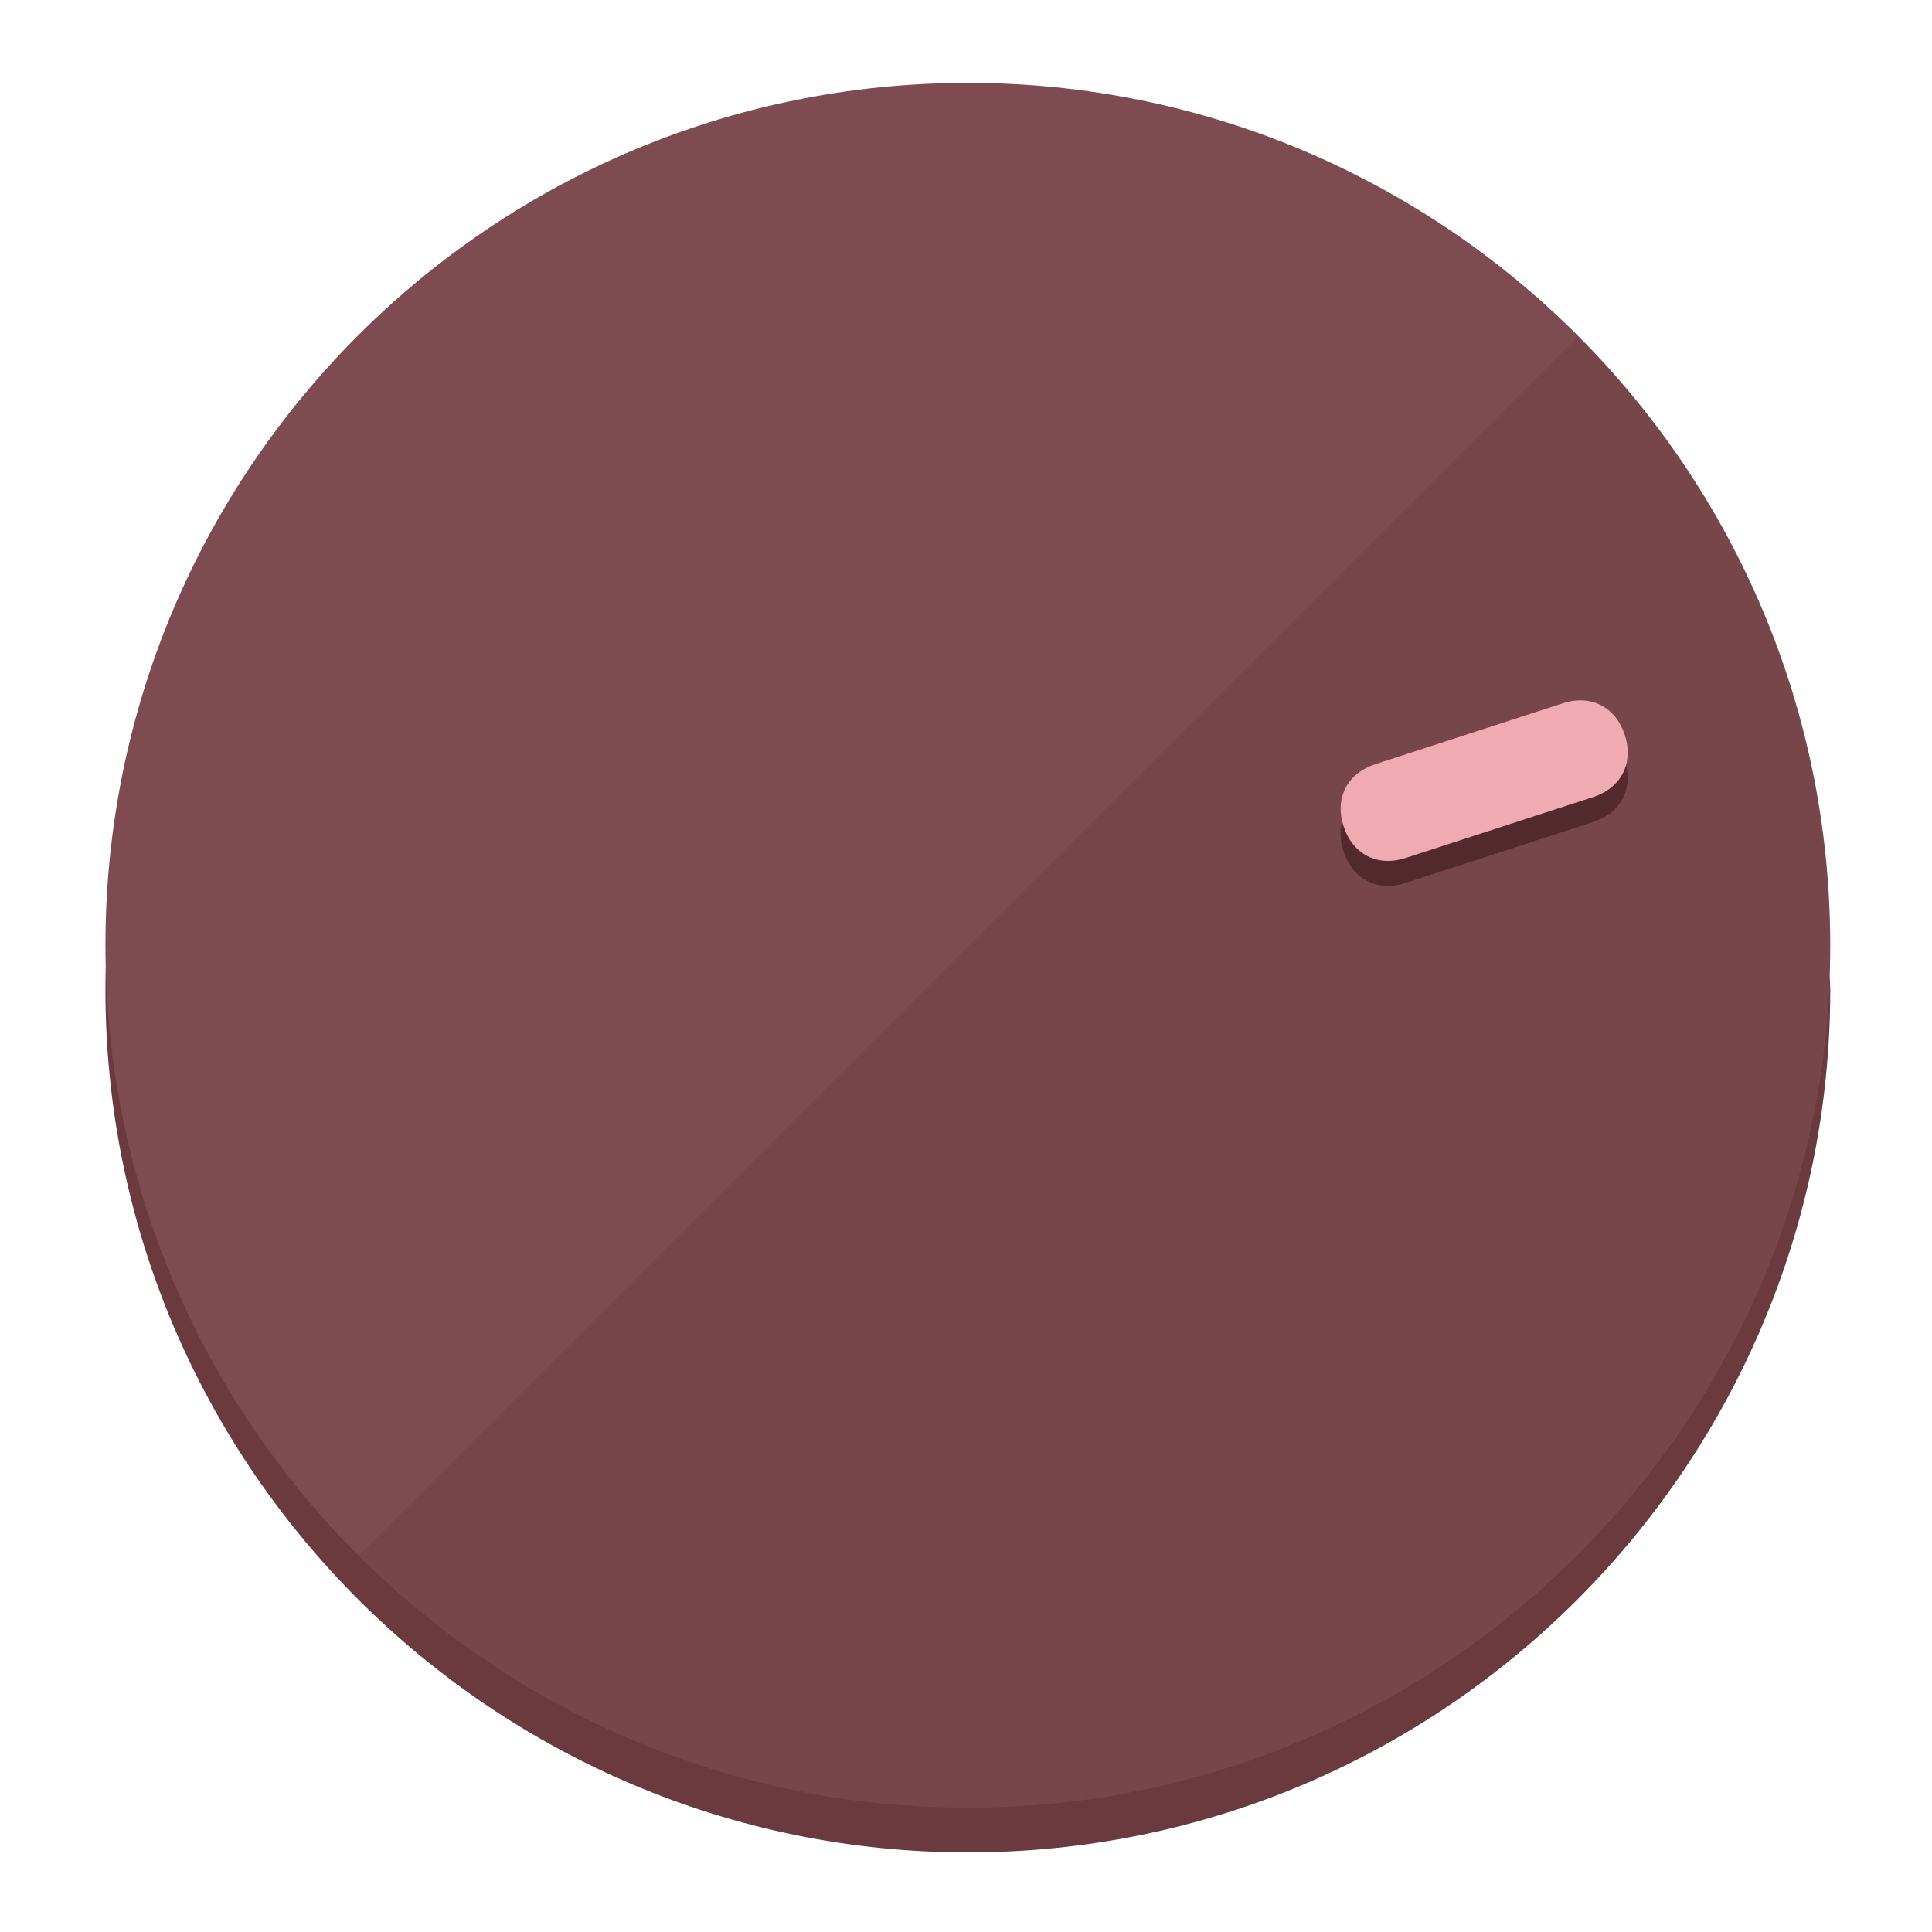
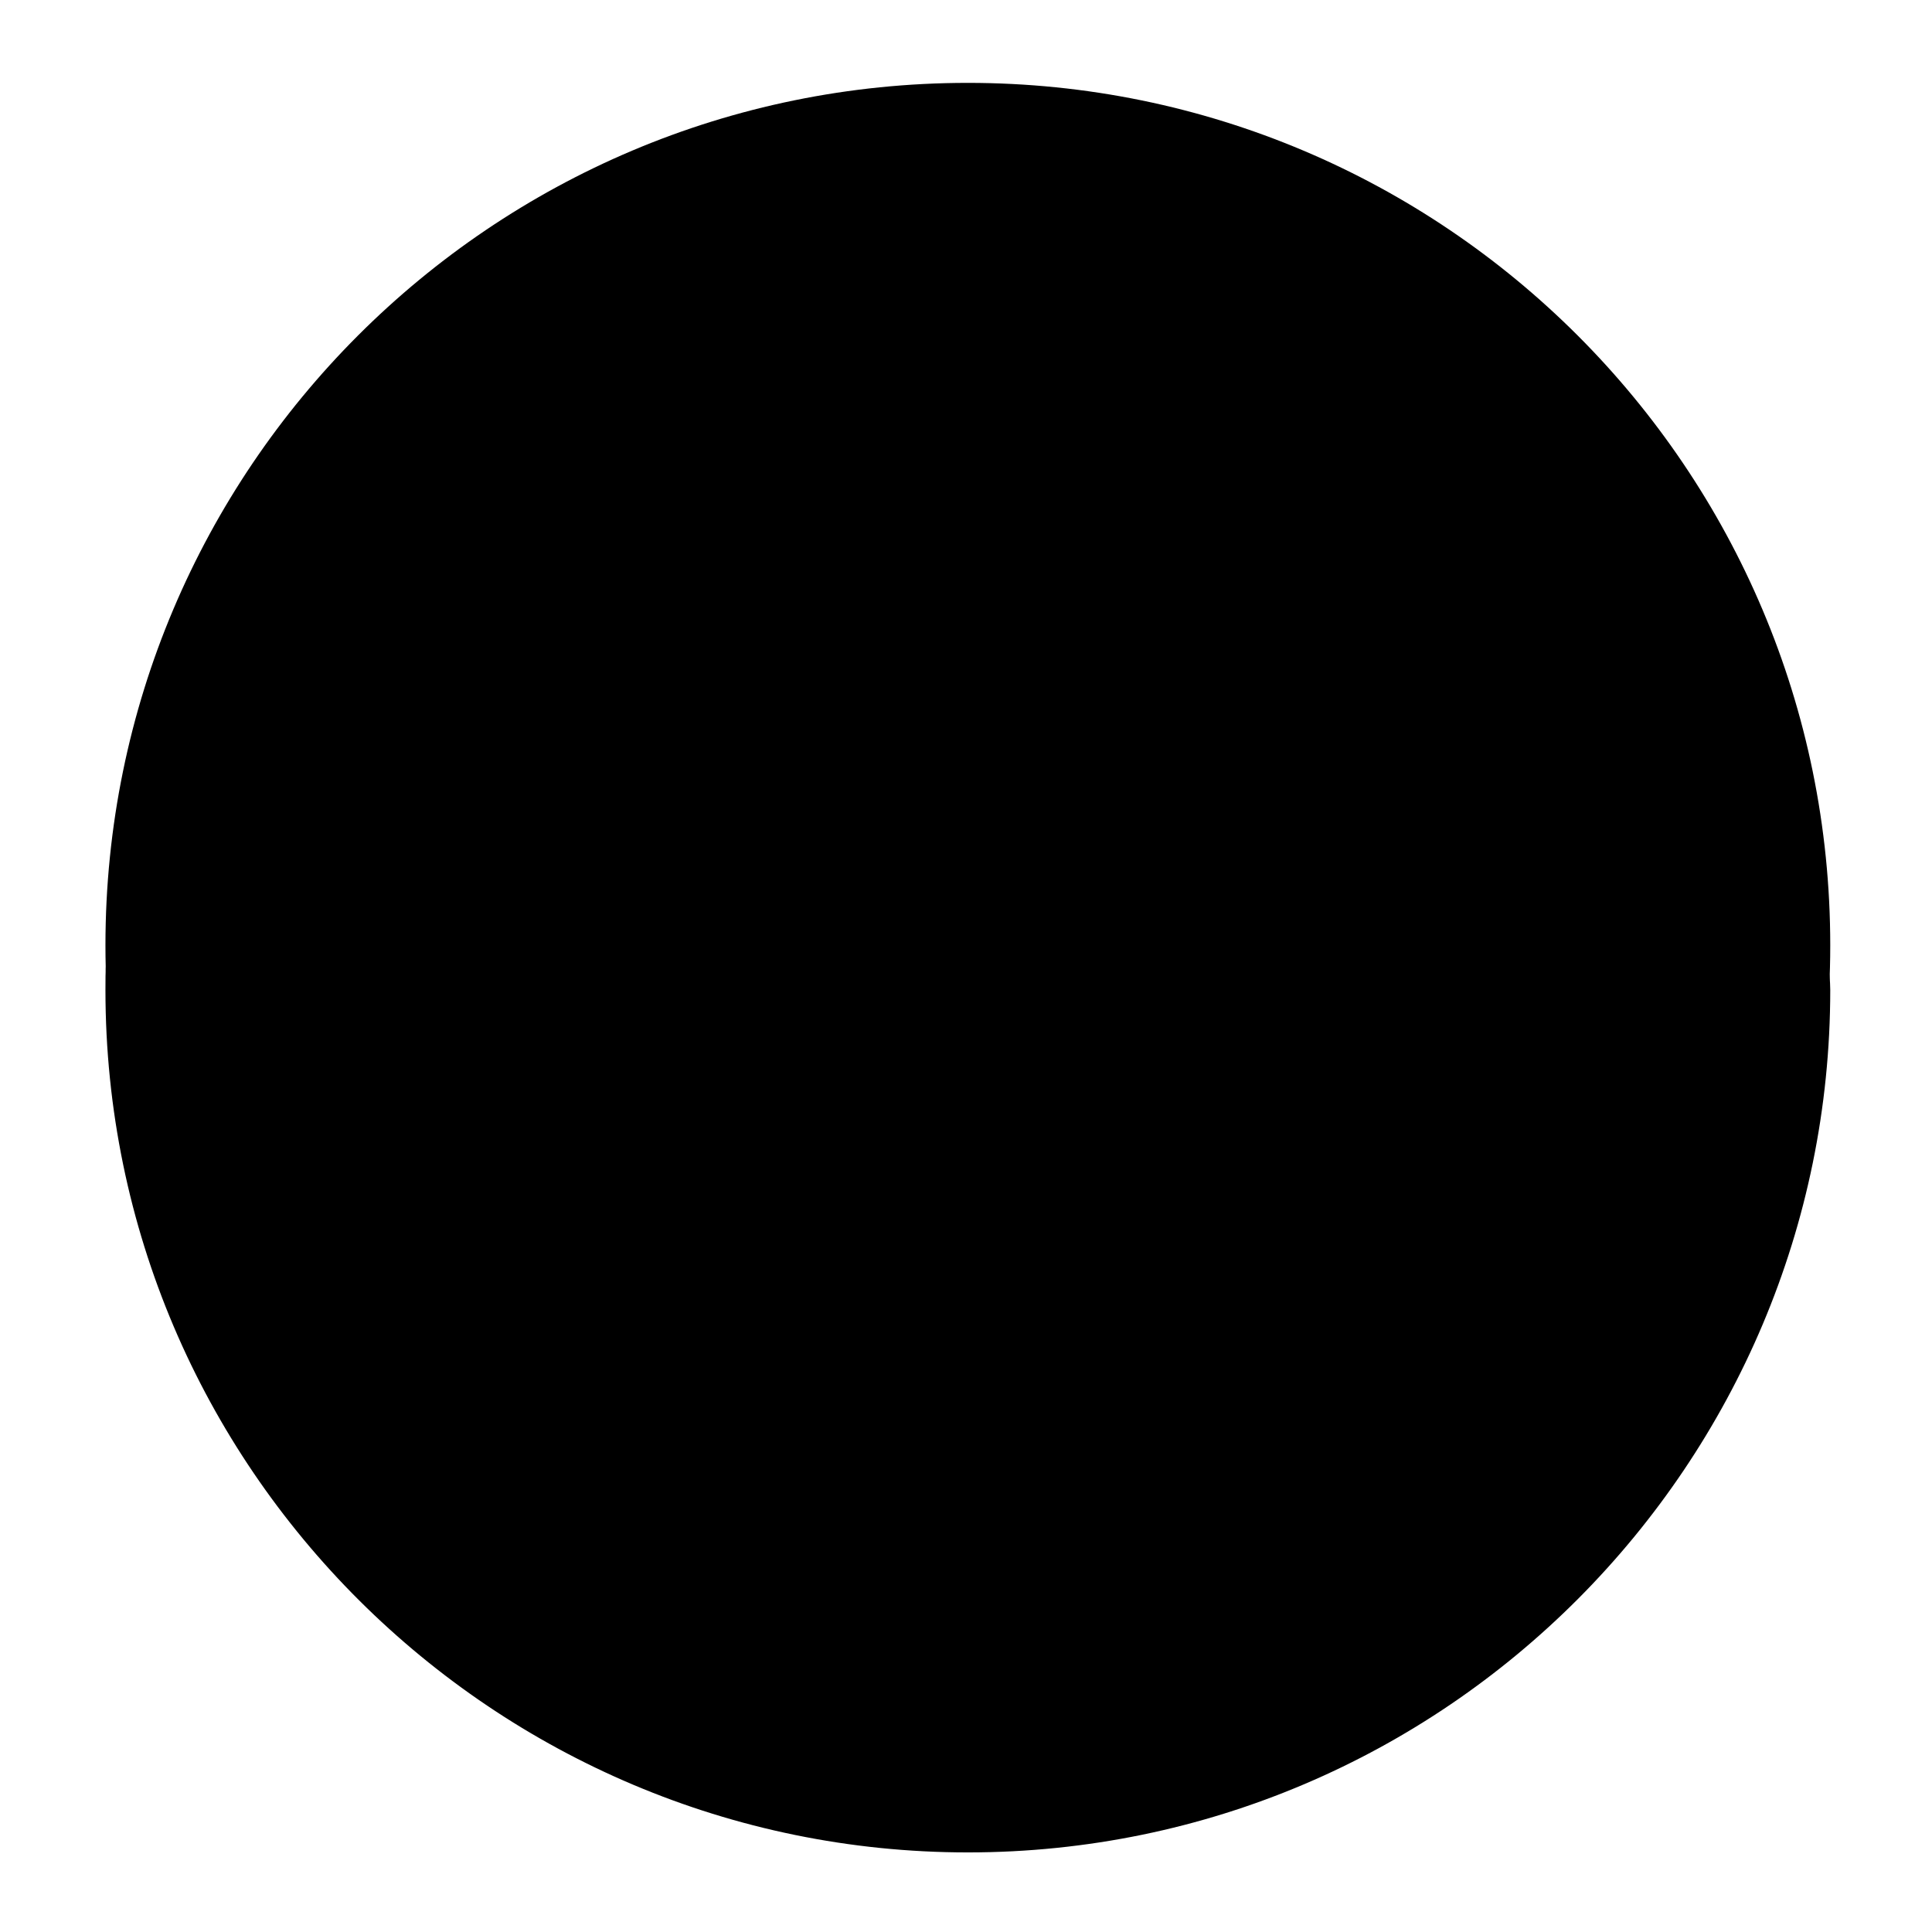
<svg xmlns="http://www.w3.org/2000/svg" height="120px" width="120px" version="1.1" id="Layer_1" viewBox="0 0 496.8 496.8" xml:space="preserve">
  <defs id="defs23" />
  <g id="g3158">
-     <path style="display:inline;fill:#6B3A3F;fill-opacity:1;stroke-width:1.584" d="m 248.875,445.92 c 116.582,0 212.89,-91.238 220.493,-205.286 0,5.069 1.267,8.87 1.267,13.939 0,121.651 -98.842,221.76 -221.76,221.76 -121.651,0 -221.76,-98.842 -221.76,-221.76 0,-5.069 0,-8.87 1.267,-13.939 7.603,114.048 103.91,205.286 220.493,205.286 z" id="path8" />
-     <circle style="display:inline;fill:#7D4B51;fill-opacity:1;stroke-width:1.584" cx="248.875" cy="243.071" r="221.76" id="circle12" />
-     <path style="display:inline;fill:#52292D;fill-opacity:0.154;stroke-width:1.587" d="m 405.744,86.606 c 86.308,86.308 86.308,227.193 0,313.5 -86.308,86.308 -227.193,86.308 -313.5,0" id="path14" />
+     <path style="display:inline;fill:#;fill-opacity:1;stroke-width:1.584" d="m 248.875,445.92 c 116.582,0 212.89,-91.238 220.493,-205.286 0,5.069 1.267,8.87 1.267,13.939 0,121.651 -98.842,221.76 -221.76,221.76 -121.651,0 -221.76,-98.842 -221.76,-221.76 0,-5.069 0,-8.87 1.267,-13.939 7.603,114.048 103.91,205.286 220.493,205.286 z" id="path8" />
+     <circle style="display:inline;fill:#;fill-opacity:1;stroke-width:1.584" cx="248.875" cy="243.071" r="221.76" id="circle12" />
+     <path style="display:inline;fill:#;fill-opacity:0.154;stroke-width:1.587" d="m 405.744,86.606 c 86.308,86.308 86.308,227.193 0,313.5 -86.308,86.308 -227.193,86.308 -313.5,0" id="path14" />
  </g>
  <g id="g3198">
    <circle style="display:none;fill:#000000;fill-opacity:0;stroke-width:1.584" cx="308.441" cy="-161.035" r="221.76" id="circle12-3" transform="rotate(72)" />
-     <path style="display:inline;fill:#52292D;fill-opacity:1;stroke-width:1.584" d="m 361.436,227.043 c -7.231,2.35 -13.618,-0.905 -15.968,-8.136 v 0 c -2.35,-7.231 0.905,-13.618 8.136,-15.968 l 48.207,-15.663 c 7.231,-2.349 13.618,0.905 15.968,8.136 v 0 c 2.35,7.231 -0.905,13.618 -8.136,15.968 z" id="path3789" />
-     <path style="display:inline;fill:#F0AAB2;stroke-width:1.584" d="m 361.461,220.621 c -7.231,2.349 -13.618,-0.905 -15.968,-8.136 v 0 c -2.35,-7.231 0.905,-13.618 8.136,-15.968 l 48.207,-15.663 c 7.231,-2.35 13.618,0.905 15.968,8.136 v 0 c 2.35,7.231 -0.905,13.618 -8.136,15.968 z" id="path915" />
+     <path style="display:inline;fill:#;fill-opacity:1;stroke-width:1.584" d="m 361.436,227.043 c -7.231,2.35 -13.618,-0.905 -15.968,-8.136 v 0 c -2.35,-7.231 0.905,-13.618 8.136,-15.968 l 48.207,-15.663 c 7.231,-2.349 13.618,0.905 15.968,8.136 v 0 c 2.35,7.231 -0.905,13.618 -8.136,15.968 z" id="path3789" />
+     <path style="display:inline;fill:#;stroke-width:1.584" d="m 361.461,220.621 c -7.231,2.349 -13.618,-0.905 -15.968,-8.136 v 0 c -2.35,-7.231 0.905,-13.618 8.136,-15.968 l 48.207,-15.663 c 7.231,-2.35 13.618,0.905 15.968,8.136 v 0 c 2.35,7.231 -0.905,13.618 -8.136,15.968 z" id="path915" />
  </g>
</svg>
